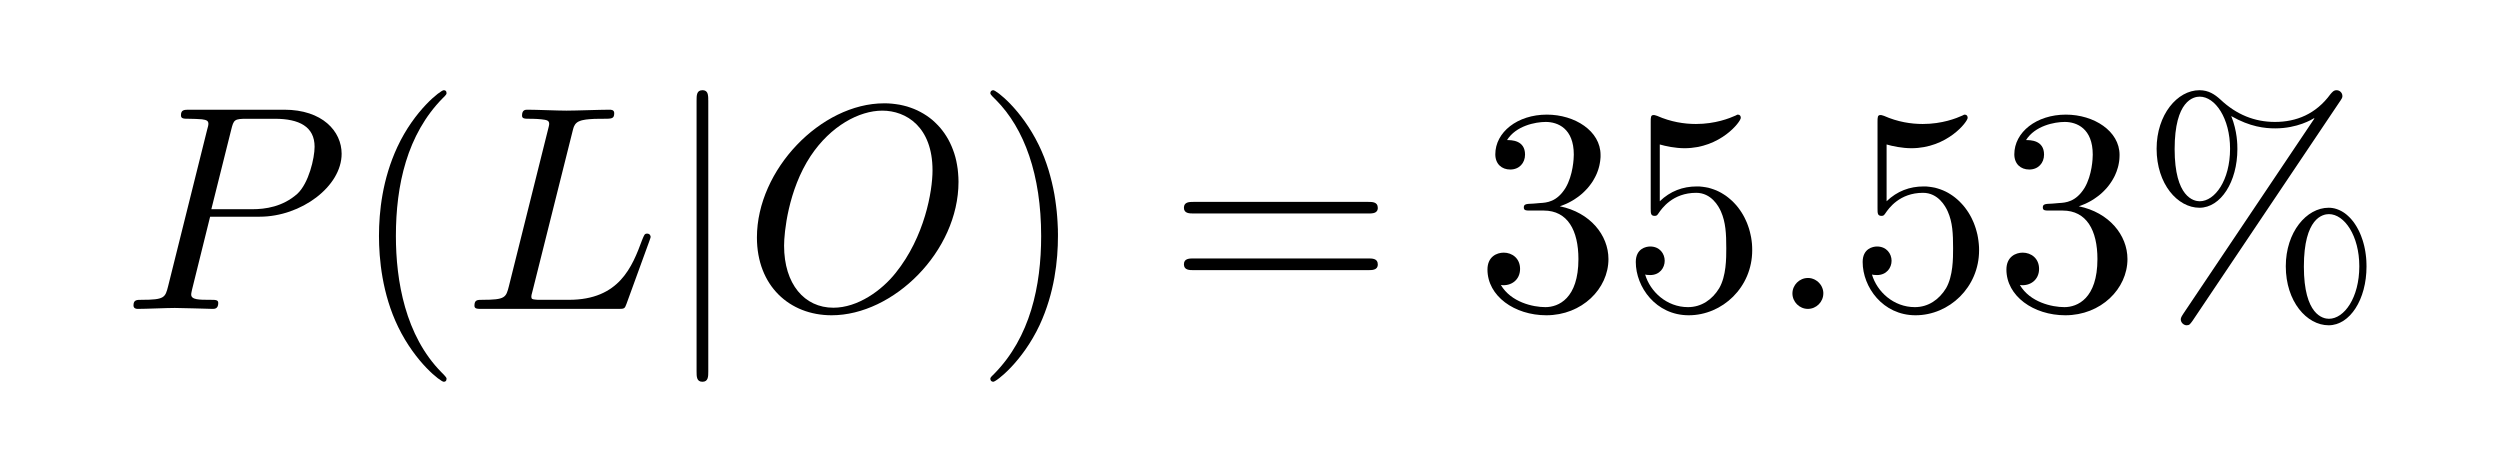
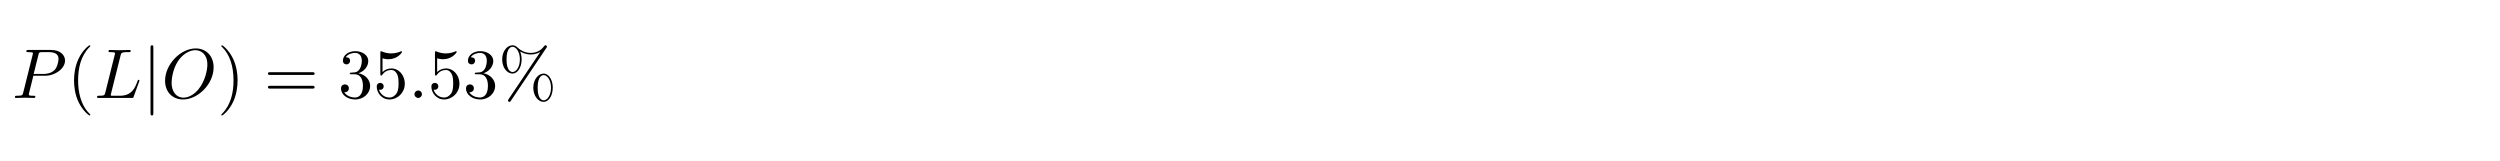
- <svg xmlns="http://www.w3.org/2000/svg" width="128.134mm" height="24.19mm" viewBox="0 0 128.134 24.19" version="1.1" id="svg11638">
-   <defs id="defs11632" />
-   <g id="layer1" transform="translate(-32.55689,-30.62969)">
-     <rect style="fill:#ffffff;fill-opacity:1;stroke:none;stroke-width:0.5;stroke-miterlimit:4;stroke-dasharray:none;stroke-opacity:1" id="rect12238" width="128.134" height="24.19" x="32.557" y="30.63" />
-     <g id="g12217" transform="translate(-45.35714,-54.42857)">
-       <g word-spacing="normal" letter-spacing="normal" font-size-adjust="none" font-stretch="normal" font-weight="normal" font-variant="normal" font-style="normal" stroke-miterlimit="10.433" xml:space="preserve" transform="matrix(0.3,0,0,-0.3,-52.5,222.75)" id="content" style="font-style:normal;font-variant:normal;font-weight:normal;font-stretch:normal;letter-spacing:normal;word-spacing:normal;text-anchor:start;fill:none;fill-opacity:1;fill-rule:evenodd;stroke:#000000;stroke-linecap:butt;stroke-linejoin:miter;stroke-miterlimit:10.433;stroke-dasharray:none;stroke-dashoffset:0;stroke-opacity:1">
-         <path id="path12186" d="m 470.61,421.95 0.21,1.28 3.39,13.56 c 0.43,1.74 0.54,1.89 2.68,1.89 h 4.79 c 4.14,0 6.78,-1.34 6.78,-4.78 0,-1.95 -1,-6.23 -2.94,-8.03 -2.5,-2.23 -5.48,-2.64 -7.69,-2.64 h -7.01 l -0.21,-1.28 h 8.47 c 7.08,0 14,5.17 14,10.75 0,3.84 -3.28,7.53 -9.81,7.53 h -16.14 c -0.95,0 -1.5,0 -1.5,-0.95 0,-0.6 0.45,-0.6 1.45,-0.6 0.64,0 1.55,-0.04 2.14,-0.09 0.8,-0.11 1.1,-0.25 1.1,-0.8 0,-0.2 -0.05,-0.36 -0.21,-0.95 l -6.67,-26.75 c -0.5,-1.95 -0.59,-2.34 -4.53,-2.34 -0.84,0 -1.39,0 -1.39,-0.96 0,-0.59 0.59,-0.59 0.73,-0.59 1.41,0 4.94,0.16 6.33,0.16 1.05,0 2.14,-0.07 3.19,-0.07 1.11,0 2.2,-0.09 3.25,-0.09 0.34,0 0.98,0 0.98,1 0,0.55 -0.43,0.55 -1.39,0.55 -1.84,0 -3.23,0 -3.23,0.89 0,0.29 0.09,0.54 0.14,0.84 z" style="fill:#000000;stroke-width:0" />
-         <path id="path12188" d="m 511,394.25 v 0.02 0.03 0.01 0.02 0.01 l -0.01,0.02 v 0.01 l -0.01,0.02 -0.01,0.02 -0.01,0.02 -0.01,0.02 -0.02,0.03 -0.01,0.02 -0.02,0.03 -0.02,0.03 -0.03,0.03 -0.02,0.03 -0.03,0.04 -0.02,0.02 -0.01,0.02 -0.02,0.02 -0.02,0.02 -0.02,0.02 -0.02,0.03 -0.02,0.02 -0.02,0.02 -0.02,0.03 -0.03,0.02 -0.02,0.03 -0.03,0.03 -0.03,0.03 -0.02,0.03 -0.03,0.03 -0.03,0.03 -0.03,0.03 -0.03,0.03 -0.04,0.04 -0.03,0.03 -0.04,0.04 -0.03,0.03 -0.04,0.04 -0.04,0.04 c -6.22,6.28 -7.81,15.69 -7.81,23.31 0,8.67 1.89,17.35 8.01,23.56 0.64,0.61 0.64,0.71 0.64,0.86 0,0.35 -0.18,0.49 -0.48,0.49 -0.5,0 -4.98,-3.38 -7.92,-9.7 -2.55,-5.49 -3.14,-11.02 -3.14,-15.21 0,-3.89 0.54,-9.9 3.28,-15.54 2.98,-6.13 7.28,-9.36 7.78,-9.36 0.3,0 0.48,0.14 0.48,0.5 z" style="fill:#000000;stroke-width:0" />
-         <path id="path12190" d="m 532.48,436.34 0.04,0.16 0.04,0.16 0.04,0.15 0.04,0.15 0.04,0.13 0.04,0.13 0.05,0.13 0.06,0.11 0.06,0.12 0.06,0.1 0.07,0.1 0.08,0.09 0.09,0.09 0.1,0.08 0.11,0.08 0.12,0.07 0.14,0.06 0.14,0.06 0.17,0.06 0.17,0.05 0.1,0.02 0.09,0.02 0.11,0.02 0.1,0.02 0.12,0.02 0.11,0.02 0.12,0.02 0.13,0.01 0.13,0.01 0.13,0.02 0.14,0.01 0.15,0.01 0.15,0.01 0.15,0.01 0.17,0.01 0.16,0.01 h 0.18 l 0.18,0.01 h 0.18 l 0.19,0.01 h 0.2 0.2 0.21 0.22 c 1.48,0 1.89,0 1.89,0.96 0,0.59 -0.55,0.59 -0.8,0.59 -1.65,0 -5.73,-0.16 -7.37,-0.16 -1.5,0 -5.14,0.16 -6.63,0.16 -0.36,0 -0.95,0 -0.95,-1 0,-0.55 0.45,-0.55 1.39,-0.55 0.11,0 1.05,0 1.91,-0.09 0.89,-0.11 1.34,-0.16 1.34,-0.8 0,-0.2 -0.06,-0.36 -0.2,-0.95 l -6.68,-26.75 c -0.5,-1.95 -0.61,-2.34 -4.54,-2.34 -0.85,0 -1.35,0 -1.35,-1 0,-0.55 0.46,-0.55 1.35,-0.55 h 23.08 c 1.18,0 1.23,0 1.54,0.84 l 3.92,10.77 c 0.21,0.55 0.21,0.64 0.21,0.7 0,0.19 -0.14,0.55 -0.6,0.55 -0.45,0 -0.5,-0.25 -0.84,-1.05 -1.7,-4.59 -3.89,-10.26 -12.52,-10.26 h -4.67 c -0.7,0 -0.79,0 -1.09,0.04 -0.5,0.05 -0.66,0.1 -0.66,0.5 0,0.14 0,0.25 0.25,1.14 z" style="fill:#000000;stroke-width:0" />
-         <path id="path12192" d="m 555.72,441.78 -0.01,0.16 v 0.17 0.16 l -0.01,0.08 v 0.08 l -0.01,0.08 -0.01,0.08 -0.01,0.07 -0.01,0.07 -0.01,0.07 -0.02,0.07 -0.02,0.07 -0.02,0.06 -0.02,0.06 -0.03,0.06 -0.03,0.06 -0.04,0.05 -0.04,0.05 -0.04,0.05 -0.05,0.04 -0.05,0.04 -0.02,0.01 -0.03,0.02 -0.03,0.02 -0.03,0.01 -0.03,0.01 -0.04,0.02 -0.03,0.01 -0.03,0.01 -0.04,0.01 -0.04,0.01 h -0.04 l -0.04,0.01 h -0.04 l -0.04,0.01 h -0.05 -0.04 c -1,0 -1,-0.89 -1,-1.78 v -46.24 c 0,-0.9 0,-1.79 1,-1.79 1,0 1,0.89 1,1.79 z" style="fill:#000000;stroke-width:0" />
-         <path id="path12194" d="m 598.47,427.92 -0.02,0.74 -0.05,0.73 -0.07,0.71 -0.11,0.7 -0.13,0.68 -0.16,0.66 -0.19,0.64 -0.22,0.62 -0.24,0.6 -0.27,0.59 -0.29,0.56 -0.32,0.54 -0.34,0.52 -0.37,0.5 -0.38,0.47 -0.42,0.45 -0.43,0.43 -0.45,0.41 -0.48,0.38 -0.49,0.35 -0.52,0.33 -0.53,0.3 -0.55,0.28 -0.57,0.25 -0.59,0.22 -0.6,0.2 -0.62,0.16 -0.63,0.14 -0.65,0.1 -0.67,0.08 -0.67,0.05 -0.69,0.01 -0.3,-1.25 c 4.09,0 8.58,-2.78 8.58,-10.2 0,-3.59 -1.35,-11.36 -6.28,-17.5 -2.4,-3.03 -6.49,-5.97 -10.66,-5.97 v 0 c -4.94,0 -8.42,4.03 -8.42,10.61 0,2.19 0.68,9.47 4.53,15.3 3.44,5.17 8.31,7.76 12.25,7.76 l 0.3,1.25 c -10.75,0 -21.72,-11.31 -21.72,-22.92 0,-8.26 5.57,-13.29 12.76,-13.29 10.55,0 21.68,10.9 21.68,22.81 z" style="fill:#000000;stroke-width:0" />
-         <path id="path12196" d="m 615.46,418.65 v 0.37 l -0.01,0.39 v 0.39 l -0.02,0.41 -0.04,0.84 -0.06,0.88 -0.08,0.92 -0.11,0.95 -0.13,0.97 -0.16,1.01 -0.2,1.02 -0.23,1.03 -0.27,1.05 -0.3,1.06 -0.35,1.07 -0.39,1.07 -0.22,0.53 -0.22,0.53 -0.24,0.53 -0.25,0.53 c -2.98,6.12 -7.27,9.36 -7.77,9.36 -0.29,0 -0.5,-0.19 -0.5,-0.49 0,-0.15 0,-0.25 0.94,-1.15 4.89,-4.92 7.74,-12.85 7.74,-23.27 0,-8.51 -1.85,-17.28 -8.04,-23.56 -0.64,-0.59 -0.64,-0.7 -0.64,-0.84 0,-0.3 0.21,-0.5 0.5,-0.5 0.5,0 4.97,3.39 7.93,9.71 2.53,5.47 3.12,11 3.12,15.19 z" style="fill:#000000;stroke-width:0" />
-         <path id="path12198" d="m 668.42,422.5 h 0.14 0.14 0.15 l 0.07,0.01 h 0.07 l 0.07,0.01 0.07,0.01 0.07,0.01 0.07,0.01 0.07,0.01 0.07,0.02 0.06,0.02 0.07,0.02 0.06,0.02 0.06,0.03 0.05,0.03 0.05,0.04 0.05,0.03 0.05,0.05 0.04,0.04 0.04,0.05 0.02,0.03 0.02,0.03 0.02,0.02 0.01,0.03 0.02,0.03 0.01,0.04 0.01,0.03 0.01,0.04 0.01,0.03 0.01,0.04 0.01,0.04 v 0.04 l 0.01,0.04 v 0.04 0.04 0.05 c 0,1 -0.95,1 -1.63,1 h -29.85 c -0.7,0 -1.64,0 -1.64,-1 0,-0.98 0.94,-0.98 1.69,-0.98 z" style="fill:#000000;stroke-width:0" />
-         <path id="path12200" d="m 668.47,412.82 h 0.06 0.07 l 0.13,0.01 h 0.14 0.07 l 0.07,0.01 0.07,0.01 h 0.07 l 0.07,0.01 0.07,0.02 0.06,0.01 0.07,0.02 0.06,0.02 0.06,0.02 0.06,0.02 0.06,0.03 0.05,0.03 0.06,0.04 0.05,0.04 0.04,0.04 0.05,0.05 0.02,0.02 0.02,0.03 0.01,0.02 0.02,0.03 0.02,0.03 0.01,0.03 0.02,0.03 0.01,0.03 0.01,0.04 0.01,0.03 0.01,0.04 0.01,0.04 0.01,0.04 v 0.04 l 0.01,0.04 v 0.04 0.05 0.04 c 0,1 -0.95,1 -1.68,1 h -29.75 c -0.75,0 -1.69,0 -1.69,-1 0,-1 0.94,-1 1.64,-1 z" style="fill:#000000;stroke-width:0" />
-         <path id="path12202" d="m 701.2,423.73 0.37,0.13 0.38,0.15 0.36,0.15 0.36,0.17 0.34,0.18 0.34,0.19 0.33,0.2 0.32,0.22 0.32,0.22 0.3,0.23 0.29,0.24 0.28,0.25 0.27,0.26 0.26,0.27 0.25,0.27 0.24,0.29 0.22,0.29 0.22,0.3 0.2,0.3 0.18,0.32 0.18,0.32 0.16,0.32 0.15,0.33 0.13,0.34 0.12,0.34 0.1,0.34 0.09,0.35 0.07,0.36 0.06,0.36 0.04,0.36 0.03,0.36 v 0.37 c 0,4.08 -4.39,6.88 -9.17,6.88 -5.03,0 -8.81,-3 -8.81,-6.78 0,-1.65 1.09,-2.6 2.55,-2.6 1.53,0 2.53,1.1 2.53,2.55 0,2.48 -2.35,2.48 -3.08,2.48 1.53,2.44 4.83,3.1 6.62,3.1 2.04,0 4.79,-1.1 4.79,-5.58 0,-0.61 -0.11,-3.49 -1.41,-5.69 -1.48,-2.39 -3.19,-2.53 -4.42,-2.59 -0.41,-0.05 -1.6,-0.14 -1.96,-0.14 -0.39,-0.05 -0.75,-0.1 -0.75,-0.6 0,-0.54 0.36,-0.54 1.21,-0.54 h 2.19 c 4.09,0 5.93,-3.39 5.93,-8.29 0,-6.76 -3.43,-8.21 -5.64,-8.21 -2.14,0 -5.87,0.84 -7.61,3.78 1.74,-0.24 3.28,0.86 3.28,2.75 0,1.79 -1.34,2.78 -2.79,2.78 -1.19,0 -2.78,-0.69 -2.78,-2.89 0,-4.53 4.62,-7.81 10.06,-7.81 6.08,0 10.61,4.53 10.61,9.6 0,4.1 -3.14,7.97 -8.31,9.02 z" style="fill:#000000;stroke-width:0" />
-         <path id="path12204" d="m 734.07,416.21 -0.01,0.56 -0.03,0.54 -0.06,0.54 -0.08,0.53 -0.11,0.53 -0.12,0.51 -0.14,0.5 -0.17,0.5 -0.18,0.48 -0.21,0.47 -0.22,0.46 -0.24,0.44 -0.26,0.43 -0.28,0.41 -0.29,0.4 -0.31,0.38 -0.33,0.36 -0.34,0.35 -0.36,0.32 -0.37,0.31 -0.38,0.29 -0.4,0.26 -0.41,0.25 -0.42,0.22 -0.43,0.2 -0.45,0.17 -0.45,0.15 -0.46,0.13 -0.48,0.09 -0.48,0.07 -0.49,0.05 -0.51,0.01 c -2.38,0 -4.53,-0.8 -6.32,-2.53 v 9.7 c 1,-0.29 2.64,-0.64 4.23,-0.64 6.13,0 9.61,4.53 9.61,5.19 0,0.3 -0.14,0.55 -0.5,0.55 -0.05,0 -0.14,0 -0.39,-0.16 -1,-0.45 -3.44,-1.44 -6.78,-1.44 -1.98,0 -4.28,0.35 -6.63,1.39 -0.39,0.14 -0.5,0.14 -0.59,0.14 -0.5,0 -0.5,-0.39 -0.5,-1.18 v -14.75 c 0,-0.89 0,-1.3 0.7,-1.3 0.35,0 0.44,0.16 0.64,0.45 0.55,0.8 2.4,3.49 6.43,3.49 2.59,0 3.84,-2.3 4.23,-3.19 0.81,-1.84 0.91,-3.78 0.91,-6.28 0,-1.74 0,-4.74 -1.21,-6.83 -1.18,-1.94 -3.03,-3.23 -5.33,-3.23 -3.63,0 -6.46,2.64 -7.32,5.57 0.15,-0.04 0.31,-0.09 0.86,-0.09 1.64,0 2.48,1.25 2.48,2.44 0,1.2 -0.84,2.44 -2.48,2.44 -0.71,0 -2.46,-0.35 -2.46,-2.65 0,-4.28 3.44,-9.1 9.04,-9.1 5.76,0 10.85,4.78 10.85,11.1 z" style="fill:#000000;stroke-width:0" />
-         <path id="path12206" d="m 746.22,408.84 v 0.13 l -0.01,0.14 -0.02,0.13 -0.02,0.13 -0.03,0.12 -0.04,0.13 -0.04,0.12 -0.05,0.12 -0.05,0.12 -0.06,0.11 -0.06,0.11 -0.07,0.11 -0.08,0.1 -0.08,0.1 -0.08,0.1 -0.09,0.09 -0.09,0.09 -0.09,0.08 -0.1,0.08 -0.11,0.07 -0.11,0.07 -0.11,0.07 -0.11,0.06 -0.12,0.05 -0.12,0.05 -0.12,0.04 -0.12,0.04 -0.13,0.03 -0.13,0.02 -0.13,0.02 -0.14,0.01 h -0.13 c -1.44,0 -2.64,-1.2 -2.64,-2.64 0,-1.44 1.2,-2.64 2.64,-2.64 1.45,0 2.64,1.2 2.64,2.64 z" style="fill:#000000;stroke-width:0" />
-         <path id="path12208" d="m 772.83,416.21 -0.01,0.56 -0.04,0.54 -0.06,0.54 -0.08,0.53 -0.1,0.53 -0.13,0.51 -0.14,0.5 -0.17,0.5 -0.18,0.48 -0.21,0.47 -0.22,0.46 -0.24,0.44 -0.26,0.43 -0.28,0.41 -0.29,0.4 -0.31,0.38 -0.33,0.36 -0.34,0.35 -0.35,0.32 -0.37,0.31 -0.39,0.29 -0.39,0.26 -0.41,0.25 -0.42,0.22 -0.44,0.2 -0.44,0.17 -0.46,0.15 -0.46,0.13 -0.48,0.09 -0.48,0.07 -0.49,0.05 -0.5,0.01 c -2.39,0 -4.53,-0.8 -6.33,-2.53 v 9.7 c 1,-0.29 2.64,-0.64 4.24,-0.64 6.12,0 9.61,4.53 9.61,5.19 0,0.3 -0.15,0.55 -0.5,0.55 -0.05,0 -0.15,0 -0.4,-0.16 -1,-0.45 -3.43,-1.44 -6.78,-1.44 -1.98,0 -4.28,0.35 -6.62,1.39 -0.39,0.14 -0.5,0.14 -0.6,0.14 -0.5,0 -0.5,-0.39 -0.5,-1.18 v -14.75 c 0,-0.89 0,-1.3 0.71,-1.3 0.34,0 0.43,0.16 0.64,0.45 0.55,0.8 2.39,3.49 6.42,3.49 2.59,0 3.84,-2.3 4.23,-3.19 0.82,-1.84 0.91,-3.78 0.91,-6.28 0,-1.74 0,-4.74 -1.2,-6.83 -1.19,-1.94 -3.03,-3.23 -5.33,-3.23 -3.64,0 -6.47,2.64 -7.33,5.57 0.16,-0.04 0.31,-0.09 0.86,-0.09 1.64,0 2.49,1.25 2.49,2.44 0,1.2 -0.85,2.44 -2.49,2.44 -0.7,0 -2.45,-0.35 -2.45,-2.65 0,-4.28 3.44,-9.1 9.03,-9.1 5.76,0 10.86,4.78 10.86,11.1 z" style="fill:#000000;stroke-width:0" />
-         <path id="path12210" d="m 789.86,423.73 0.38,0.13 0.37,0.15 0.37,0.15 0.35,0.17 0.35,0.18 0.34,0.19 0.33,0.2 0.32,0.22 0.31,0.22 0.31,0.23 0.29,0.24 0.28,0.25 0.27,0.26 0.26,0.27 0.25,0.27 0.24,0.29 0.22,0.29 0.21,0.3 0.2,0.3 0.19,0.32 0.18,0.32 0.16,0.32 0.14,0.33 0.14,0.34 0.11,0.34 0.11,0.34 0.09,0.35 0.07,0.36 0.06,0.36 0.04,0.36 0.02,0.36 0.01,0.37 c 0,4.08 -4.39,6.88 -9.17,6.88 -5.03,0 -8.81,-3 -8.81,-6.78 0,-1.65 1.09,-2.6 2.55,-2.6 1.53,0 2.53,1.1 2.53,2.55 0,2.48 -2.35,2.48 -3.08,2.48 1.53,2.44 4.83,3.1 6.62,3.1 2.03,0 4.78,-1.1 4.78,-5.58 0,-0.61 -0.1,-3.49 -1.4,-5.69 -1.49,-2.39 -3.19,-2.53 -4.42,-2.59 -0.41,-0.05 -1.6,-0.14 -1.96,-0.14 -0.39,-0.05 -0.75,-0.1 -0.75,-0.6 0,-0.54 0.36,-0.54 1.21,-0.54 h 2.18 c 4.1,0 5.94,-3.39 5.94,-8.29 0,-6.76 -3.44,-8.21 -5.64,-8.21 -2.14,0 -5.88,0.84 -7.61,3.78 1.73,-0.24 3.28,0.86 3.28,2.75 0,1.79 -1.34,2.78 -2.8,2.78 -1.18,0 -2.78,-0.69 -2.78,-2.89 0,-4.53 4.63,-7.81 10.07,-7.81 6.08,0 10.61,4.53 10.61,9.6 0,4.1 -3.15,7.97 -8.32,9.02 z" style="fill:#000000;stroke-width:0" />
-         <path id="path12212" d="m 834.49,441.67 0.03,0.04 0.03,0.04 0.02,0.04 0.02,0.03 0.03,0.04 0.02,0.03 0.02,0.04 0.02,0.03 0.02,0.03 0.02,0.03 0.01,0.03 0.02,0.03 0.02,0.02 0.01,0.03 0.01,0.02 0.02,0.03 0.01,0.02 0.01,0.03 0.01,0.02 0.01,0.03 0.01,0.02 v 0.02 l 0.01,0.03 0.01,0.02 v 0.02 l 0.01,0.03 v 0.02 0.03 l 0.01,0.02 v 0.03 0.03 0.02 c 0,0.55 -0.45,0.99 -1,0.99 -0.5,0 -0.75,-0.35 -1.05,-0.69 -2.48,-3.39 -5.83,-4.73 -9.47,-4.73 -3.48,0 -6.58,1.25 -9.31,3.82 -0.95,0.86 -2,1.6 -3.59,1.6 l 0.04,-1.1 c 2.64,0 5.19,-3.68 5.19,-8.9 0,-5.39 -2.59,-8.97 -5.19,-8.97 v 0 c -0.98,0 -4.28,0.64 -4.28,8.91 0,8.32 3.25,8.96 4.28,8.96 l -0.04,1.1 c -3.78,0 -7.32,-4.17 -7.32,-10 0,-6.03 3.58,-10.08 7.32,-10.08 3.64,0 6.48,4.44 6.48,10.02 0,0.7 0,3.04 -1.05,5.64 3.24,-1.85 5.74,-2.1 7.52,-2.1 3.8,0 6.33,1.55 6.62,1.74 l 0.07,-0.05 -22.38,-33.33 c -0.45,-0.64 -0.45,-0.89 -0.45,-1 0,-0.54 0.5,-1 1,-1 0.5,0 0.59,0.21 1,0.75 z" style="fill:#000000;stroke-width:0" />
-         <path id="path12214" d="m 839.02,413.42 -0.01,0.53 -0.02,0.53 -0.04,0.51 -0.06,0.51 -0.07,0.49 -0.09,0.49 -0.1,0.47 -0.12,0.46 -0.13,0.45 -0.15,0.43 -0.15,0.42 -0.17,0.41 -0.18,0.39 -0.2,0.38 -0.2,0.36 -0.22,0.35 -0.22,0.33 -0.24,0.31 -0.24,0.29 -0.26,0.28 -0.26,0.25 -0.27,0.24 -0.28,0.22 -0.28,0.19 -0.3,0.18 -0.3,0.15 -0.3,0.13 -0.31,0.11 -0.32,0.09 -0.32,0.06 -0.33,0.04 -0.33,0.01 0.05,-1.09 c 2.64,0 5.19,-3.69 5.19,-8.91 0,-5.39 -2.59,-8.97 -5.19,-8.97 v 0 c -1,0 -4.28,0.64 -4.28,8.91 0,8.33 3.23,8.97 4.28,8.97 l -0.05,1.09 c -3.79,0 -7.32,-4.17 -7.32,-10 0,-6.03 3.59,-10.08 7.32,-10.08 3.65,0 6.47,4.44 6.47,10.02 z" style="fill:#000000;stroke-width:0" />
+ <svg xmlns="http://www.w3.org/2000/svg" width="532mm" height="34.211mm" viewBox="0 0 532 34.211" version="1.1" id="svg10101">
+   <defs id="defs10095" />
+   <g id="layer1" transform="translate(120.1012,90.8427)">
+     <rect style="fill:#ffffff;fill-opacity:1;stroke:none;stroke-width:0.5;stroke-miterlimit:4;stroke-dasharray:none;stroke-opacity:1" id="rect5597" width="532" height="34.211" x="-120.101" y="-90.843" />
+     <g id="g2086" transform="translate(-201.6842,-170.8909)">
+       <g word-spacing="normal" letter-spacing="normal" font-size-adjust="none" font-stretch="normal" font-weight="normal" font-variant="normal" font-style="normal" stroke-miterlimit="10.433" xml:space="preserve" transform="matrix(0.3,0,0,-0.3,-52.5,222.75)" id="g2084" style="font-style:normal;font-variant:normal;font-weight:normal;font-stretch:normal;letter-spacing:normal;word-spacing:normal;text-anchor:start;fill:none;fill-opacity:1;fill-rule:evenodd;stroke:#000000;stroke-linecap:butt;stroke-linejoin:miter;stroke-miterlimit:10.433;stroke-dasharray:none;stroke-dashoffset:0;stroke-opacity:1">
+         <path id="path2054" d="m 470.61,421.95 0.21,1.28 3.39,13.56 c 0.43,1.74 0.54,1.89 2.68,1.89 h 4.79 c 4.14,0 6.78,-1.34 6.78,-4.78 0,-1.95 -1,-6.23 -2.94,-8.03 -2.5,-2.23 -5.48,-2.64 -7.69,-2.64 h -7.01 l -0.21,-1.28 h 8.47 c 7.08,0 14,5.17 14,10.75 0,3.84 -3.28,7.53 -9.81,7.53 h -16.14 c -0.95,0 -1.5,0 -1.5,-0.95 0,-0.6 0.45,-0.6 1.45,-0.6 0.64,0 1.55,-0.04 2.14,-0.09 0.8,-0.11 1.1,-0.25 1.1,-0.8 0,-0.2 -0.05,-0.36 -0.21,-0.95 l -6.67,-26.75 c -0.5,-1.95 -0.59,-2.34 -4.53,-2.34 -0.84,0 -1.39,0 -1.39,-0.96 0,-0.59 0.59,-0.59 0.73,-0.59 1.41,0 4.94,0.16 6.33,0.16 1.05,0 2.14,-0.07 3.19,-0.07 1.11,0 2.2,-0.09 3.25,-0.09 0.34,0 0.98,0 0.98,1 0,0.55 -0.43,0.55 -1.39,0.55 -1.84,0 -3.23,0 -3.23,0.89 0,0.29 0.09,0.54 0.14,0.84 z" style="fill:#000000;stroke-width:0" />
+         <path id="path2056" d="m 511,394.25 v 0.02 0.03 0.01 0.02 0.01 l -0.01,0.02 v 0.01 l -0.01,0.02 -0.01,0.02 -0.01,0.02 -0.01,0.02 -0.02,0.03 -0.01,0.02 -0.02,0.03 -0.02,0.03 -0.03,0.03 -0.02,0.03 -0.03,0.04 -0.02,0.02 -0.01,0.02 -0.02,0.02 -0.02,0.02 -0.02,0.02 -0.02,0.03 -0.02,0.02 -0.02,0.02 -0.02,0.03 -0.03,0.02 -0.02,0.03 -0.03,0.03 -0.03,0.03 -0.02,0.03 -0.03,0.03 -0.03,0.03 -0.03,0.03 -0.03,0.03 -0.04,0.04 -0.03,0.03 -0.04,0.04 -0.03,0.03 -0.04,0.04 -0.04,0.04 c -6.22,6.28 -7.81,15.69 -7.81,23.31 0,8.67 1.89,17.35 8.01,23.56 0.64,0.61 0.64,0.71 0.64,0.86 0,0.35 -0.18,0.49 -0.48,0.49 -0.5,0 -4.98,-3.38 -7.92,-9.7 -2.55,-5.49 -3.14,-11.02 -3.14,-15.21 0,-3.89 0.54,-9.9 3.28,-15.54 2.98,-6.13 7.28,-9.36 7.78,-9.36 0.3,0 0.48,0.14 0.48,0.5 z" style="fill:#000000;stroke-width:0" />
+         <path id="path2058" d="m 532.48,436.34 0.04,0.16 0.04,0.16 0.04,0.15 0.04,0.15 0.04,0.13 0.04,0.13 0.05,0.13 0.06,0.11 0.06,0.12 0.06,0.1 0.07,0.1 0.08,0.09 0.09,0.09 0.1,0.08 0.11,0.08 0.12,0.07 0.14,0.06 0.14,0.06 0.17,0.06 0.17,0.05 0.1,0.02 0.09,0.02 0.11,0.02 0.1,0.02 0.12,0.02 0.11,0.02 0.12,0.02 0.13,0.01 0.13,0.01 0.13,0.02 0.14,0.01 0.15,0.01 0.15,0.01 0.15,0.01 0.17,0.01 0.16,0.01 h 0.18 l 0.18,0.01 h 0.18 l 0.19,0.01 h 0.2 0.2 0.21 0.22 c 1.48,0 1.89,0 1.89,0.96 0,0.59 -0.55,0.59 -0.8,0.59 -1.65,0 -5.73,-0.16 -7.37,-0.16 -1.5,0 -5.14,0.16 -6.63,0.16 -0.36,0 -0.95,0 -0.95,-1 0,-0.55 0.45,-0.55 1.39,-0.55 0.11,0 1.05,0 1.91,-0.09 0.89,-0.11 1.34,-0.16 1.34,-0.8 0,-0.2 -0.06,-0.36 -0.2,-0.95 l -6.68,-26.75 c -0.5,-1.95 -0.61,-2.34 -4.54,-2.34 -0.85,0 -1.35,0 -1.35,-1 0,-0.55 0.46,-0.55 1.35,-0.55 h 23.08 c 1.18,0 1.23,0 1.54,0.84 l 3.92,10.77 c 0.21,0.55 0.21,0.64 0.21,0.7 0,0.19 -0.14,0.55 -0.6,0.55 -0.45,0 -0.5,-0.25 -0.84,-1.05 -1.7,-4.59 -3.89,-10.26 -12.52,-10.26 h -4.67 c -0.7,0 -0.79,0 -1.09,0.04 -0.5,0.05 -0.66,0.1 -0.66,0.5 0,0.14 0,0.25 0.25,1.14 z" style="fill:#000000;stroke-width:0" />
+         <path id="path2060" d="m 555.72,441.78 -0.01,0.16 v 0.17 0.16 l -0.01,0.08 v 0.08 l -0.01,0.08 -0.01,0.08 -0.01,0.07 -0.01,0.07 -0.01,0.07 -0.02,0.07 -0.02,0.07 -0.02,0.06 -0.02,0.06 -0.03,0.06 -0.03,0.06 -0.04,0.05 -0.04,0.05 -0.04,0.05 -0.05,0.04 -0.05,0.04 -0.02,0.01 -0.03,0.02 -0.03,0.02 -0.03,0.01 -0.03,0.01 -0.04,0.02 -0.03,0.01 -0.03,0.01 -0.04,0.01 -0.04,0.01 h -0.04 l -0.04,0.01 h -0.04 l -0.04,0.01 h -0.05 -0.04 c -1,0 -1,-0.89 -1,-1.78 v -46.24 c 0,-0.9 0,-1.79 1,-1.79 1,0 1,0.89 1,1.79 z" style="fill:#000000;stroke-width:0" />
+         <path id="path2062" d="m 598.47,427.92 -0.02,0.74 -0.05,0.73 -0.07,0.71 -0.11,0.7 -0.13,0.68 -0.16,0.66 -0.19,0.64 -0.22,0.62 -0.24,0.6 -0.27,0.59 -0.29,0.56 -0.32,0.54 -0.34,0.52 -0.37,0.5 -0.38,0.47 -0.42,0.45 -0.43,0.43 -0.45,0.41 -0.48,0.38 -0.49,0.35 -0.52,0.33 -0.53,0.3 -0.55,0.28 -0.57,0.25 -0.59,0.22 -0.6,0.2 -0.62,0.16 -0.63,0.14 -0.65,0.1 -0.67,0.08 -0.67,0.05 -0.69,0.01 -0.3,-1.25 c 4.09,0 8.58,-2.78 8.58,-10.2 0,-3.59 -1.35,-11.36 -6.28,-17.5 -2.4,-3.03 -6.49,-5.97 -10.66,-5.97 v 0 c -4.94,0 -8.42,4.03 -8.42,10.61 0,2.19 0.68,9.47 4.53,15.3 3.44,5.17 8.31,7.76 12.25,7.76 l 0.3,1.25 c -10.75,0 -21.72,-11.31 -21.72,-22.92 0,-8.26 5.57,-13.29 12.76,-13.29 10.55,0 21.68,10.9 21.68,22.81 z" style="fill:#000000;stroke-width:0" />
+         <path id="path2064" d="m 615.46,418.65 v 0.37 l -0.01,0.39 v 0.39 l -0.02,0.41 -0.04,0.84 -0.06,0.88 -0.08,0.92 -0.11,0.95 -0.13,0.97 -0.16,1.01 -0.2,1.02 -0.23,1.03 -0.27,1.05 -0.3,1.06 -0.35,1.07 -0.39,1.07 -0.22,0.53 -0.22,0.53 -0.24,0.53 -0.25,0.53 c -2.98,6.12 -7.27,9.36 -7.77,9.36 -0.29,0 -0.5,-0.19 -0.5,-0.49 0,-0.15 0,-0.25 0.94,-1.15 4.89,-4.92 7.74,-12.85 7.74,-23.27 0,-8.51 -1.85,-17.28 -8.04,-23.56 -0.64,-0.59 -0.64,-0.7 -0.64,-0.84 0,-0.3 0.21,-0.5 0.5,-0.5 0.5,0 4.97,3.39 7.93,9.71 2.53,5.47 3.12,11 3.12,15.19 z" style="fill:#000000;stroke-width:0" />
+         <path id="path2066" d="m 668.42,422.5 h 0.14 0.14 0.15 l 0.07,0.01 h 0.07 l 0.07,0.01 0.07,0.01 0.07,0.01 0.07,0.01 0.07,0.01 0.07,0.02 0.06,0.02 0.07,0.02 0.06,0.02 0.06,0.03 0.05,0.03 0.05,0.04 0.05,0.03 0.05,0.05 0.04,0.04 0.04,0.05 0.02,0.03 0.02,0.03 0.02,0.02 0.01,0.03 0.02,0.03 0.01,0.04 0.01,0.03 0.01,0.04 0.01,0.03 0.01,0.04 0.01,0.04 v 0.04 l 0.01,0.04 v 0.04 0.04 0.05 c 0,1 -0.95,1 -1.63,1 h -29.85 c -0.7,0 -1.64,0 -1.64,-1 0,-0.98 0.94,-0.98 1.69,-0.98 z" style="fill:#000000;stroke-width:0" />
+         <path id="path2068" d="m 668.47,412.82 h 0.06 0.07 l 0.13,0.01 h 0.14 0.07 l 0.07,0.01 0.07,0.01 h 0.07 l 0.07,0.01 0.07,0.02 0.06,0.01 0.07,0.02 0.06,0.02 0.06,0.02 0.06,0.02 0.06,0.03 0.05,0.03 0.06,0.04 0.05,0.04 0.04,0.04 0.05,0.05 0.02,0.02 0.02,0.03 0.01,0.02 0.02,0.03 0.02,0.03 0.01,0.03 0.02,0.03 0.01,0.03 0.01,0.04 0.01,0.03 0.01,0.04 0.01,0.04 0.01,0.04 v 0.04 l 0.01,0.04 v 0.04 0.05 0.04 c 0,1 -0.95,1 -1.68,1 h -29.75 c -0.75,0 -1.69,0 -1.69,-1 0,-1 0.94,-1 1.64,-1 z" style="fill:#000000;stroke-width:0" />
+         <path id="path2070" d="m 701.2,423.73 0.37,0.13 0.38,0.15 0.36,0.15 0.36,0.17 0.34,0.18 0.34,0.19 0.33,0.2 0.32,0.22 0.32,0.22 0.3,0.23 0.29,0.24 0.28,0.25 0.27,0.26 0.26,0.27 0.25,0.27 0.24,0.29 0.22,0.29 0.22,0.3 0.2,0.3 0.18,0.32 0.18,0.32 0.16,0.32 0.15,0.33 0.13,0.34 0.12,0.34 0.1,0.34 0.09,0.35 0.07,0.36 0.06,0.36 0.04,0.36 0.03,0.36 v 0.37 c 0,4.08 -4.39,6.88 -9.17,6.88 -5.03,0 -8.81,-3 -8.81,-6.78 0,-1.65 1.09,-2.6 2.55,-2.6 1.53,0 2.53,1.1 2.53,2.55 0,2.48 -2.35,2.48 -3.08,2.48 1.53,2.44 4.83,3.1 6.62,3.1 2.04,0 4.79,-1.1 4.79,-5.58 0,-0.61 -0.11,-3.49 -1.41,-5.69 -1.48,-2.39 -3.19,-2.53 -4.42,-2.59 -0.41,-0.05 -1.6,-0.14 -1.96,-0.14 -0.39,-0.05 -0.75,-0.1 -0.75,-0.6 0,-0.54 0.36,-0.54 1.21,-0.54 h 2.19 c 4.09,0 5.93,-3.39 5.93,-8.29 0,-6.76 -3.43,-8.21 -5.64,-8.21 -2.14,0 -5.87,0.84 -7.61,3.78 1.74,-0.24 3.28,0.86 3.28,2.75 0,1.79 -1.34,2.78 -2.79,2.78 -1.19,0 -2.78,-0.69 -2.78,-2.89 0,-4.53 4.62,-7.81 10.06,-7.81 6.08,0 10.61,4.53 10.61,9.6 0,4.1 -3.14,7.97 -8.31,9.02 z" style="fill:#000000;stroke-width:0" />
+         <path id="path2072" d="m 734.07,416.21 -0.01,0.56 -0.03,0.54 -0.06,0.54 -0.08,0.53 -0.11,0.53 -0.12,0.51 -0.14,0.5 -0.17,0.5 -0.18,0.48 -0.21,0.47 -0.22,0.46 -0.24,0.44 -0.26,0.43 -0.28,0.41 -0.29,0.4 -0.31,0.38 -0.33,0.36 -0.34,0.35 -0.36,0.32 -0.37,0.31 -0.38,0.29 -0.4,0.26 -0.41,0.25 -0.42,0.22 -0.43,0.2 -0.45,0.17 -0.45,0.15 -0.46,0.13 -0.48,0.09 -0.48,0.07 -0.49,0.05 -0.51,0.01 c -2.38,0 -4.53,-0.8 -6.32,-2.53 v 9.7 c 1,-0.29 2.64,-0.64 4.23,-0.64 6.13,0 9.61,4.53 9.61,5.19 0,0.3 -0.14,0.55 -0.5,0.55 -0.05,0 -0.14,0 -0.39,-0.16 -1,-0.45 -3.44,-1.44 -6.78,-1.44 -1.98,0 -4.28,0.35 -6.63,1.39 -0.39,0.14 -0.5,0.14 -0.59,0.14 -0.5,0 -0.5,-0.39 -0.5,-1.18 v -14.75 c 0,-0.89 0,-1.3 0.7,-1.3 0.35,0 0.44,0.16 0.64,0.45 0.55,0.8 2.4,3.49 6.43,3.49 2.59,0 3.84,-2.3 4.23,-3.19 0.81,-1.84 0.91,-3.78 0.91,-6.28 0,-1.74 0,-4.74 -1.21,-6.83 -1.18,-1.94 -3.03,-3.23 -5.33,-3.23 -3.63,0 -6.46,2.64 -7.32,5.57 0.15,-0.04 0.31,-0.09 0.86,-0.09 1.64,0 2.48,1.25 2.48,2.44 0,1.2 -0.84,2.44 -2.48,2.44 -0.71,0 -2.46,-0.35 -2.46,-2.65 0,-4.28 3.44,-9.1 9.04,-9.1 5.76,0 10.85,4.78 10.85,11.1 z" style="fill:#000000;stroke-width:0" />
+         <path id="path2074" d="m 746.22,408.84 v 0.13 l -0.01,0.14 -0.02,0.13 -0.02,0.13 -0.03,0.12 -0.04,0.13 -0.04,0.12 -0.05,0.12 -0.05,0.12 -0.06,0.11 -0.06,0.11 -0.07,0.11 -0.08,0.1 -0.08,0.1 -0.08,0.1 -0.09,0.09 -0.09,0.09 -0.09,0.08 -0.1,0.08 -0.11,0.07 -0.11,0.07 -0.11,0.07 -0.11,0.06 -0.12,0.05 -0.12,0.05 -0.12,0.04 -0.12,0.04 -0.13,0.03 -0.13,0.02 -0.13,0.02 -0.14,0.01 h -0.13 c -1.44,0 -2.64,-1.2 -2.64,-2.64 0,-1.44 1.2,-2.64 2.64,-2.64 1.45,0 2.64,1.2 2.64,2.64 z" style="fill:#000000;stroke-width:0" />
+         <path id="path2076" d="m 772.83,416.21 -0.01,0.56 -0.04,0.54 -0.06,0.54 -0.08,0.53 -0.1,0.53 -0.13,0.51 -0.14,0.5 -0.17,0.5 -0.18,0.48 -0.21,0.47 -0.22,0.46 -0.24,0.44 -0.26,0.43 -0.28,0.41 -0.29,0.4 -0.31,0.38 -0.33,0.36 -0.34,0.35 -0.35,0.32 -0.37,0.31 -0.39,0.29 -0.39,0.26 -0.41,0.25 -0.42,0.22 -0.44,0.2 -0.44,0.17 -0.46,0.15 -0.46,0.13 -0.48,0.09 -0.48,0.07 -0.49,0.05 -0.5,0.01 c -2.39,0 -4.53,-0.8 -6.33,-2.53 v 9.7 c 1,-0.29 2.64,-0.64 4.24,-0.64 6.12,0 9.61,4.53 9.61,5.19 0,0.3 -0.15,0.55 -0.5,0.55 -0.05,0 -0.15,0 -0.4,-0.16 -1,-0.45 -3.43,-1.44 -6.78,-1.44 -1.98,0 -4.28,0.35 -6.62,1.39 -0.39,0.14 -0.5,0.14 -0.6,0.14 -0.5,0 -0.5,-0.39 -0.5,-1.18 v -14.75 c 0,-0.89 0,-1.3 0.71,-1.3 0.34,0 0.43,0.16 0.64,0.45 0.55,0.8 2.39,3.49 6.42,3.49 2.59,0 3.84,-2.3 4.23,-3.19 0.82,-1.84 0.91,-3.78 0.91,-6.28 0,-1.74 0,-4.74 -1.2,-6.83 -1.19,-1.94 -3.03,-3.23 -5.33,-3.23 -3.64,0 -6.47,2.64 -7.33,5.57 0.16,-0.04 0.31,-0.09 0.86,-0.09 1.64,0 2.49,1.25 2.49,2.44 0,1.2 -0.85,2.44 -2.49,2.44 -0.7,0 -2.45,-0.35 -2.45,-2.65 0,-4.28 3.44,-9.1 9.03,-9.1 5.76,0 10.86,4.78 10.86,11.1 z" style="fill:#000000;stroke-width:0" />
+         <path id="path2078" d="m 789.86,423.73 0.38,0.13 0.37,0.15 0.37,0.15 0.35,0.17 0.35,0.18 0.34,0.19 0.33,0.2 0.32,0.22 0.31,0.22 0.31,0.23 0.29,0.24 0.28,0.25 0.27,0.26 0.26,0.27 0.25,0.27 0.24,0.29 0.22,0.29 0.21,0.3 0.2,0.3 0.19,0.32 0.18,0.32 0.16,0.32 0.14,0.33 0.14,0.34 0.11,0.34 0.11,0.34 0.09,0.35 0.07,0.36 0.06,0.36 0.04,0.36 0.02,0.36 0.01,0.37 c 0,4.08 -4.39,6.88 -9.17,6.88 -5.03,0 -8.81,-3 -8.81,-6.78 0,-1.65 1.09,-2.6 2.55,-2.6 1.53,0 2.53,1.1 2.53,2.55 0,2.48 -2.35,2.48 -3.08,2.48 1.53,2.44 4.83,3.1 6.62,3.1 2.03,0 4.78,-1.1 4.78,-5.58 0,-0.61 -0.1,-3.49 -1.4,-5.69 -1.49,-2.39 -3.19,-2.53 -4.42,-2.59 -0.41,-0.05 -1.6,-0.14 -1.96,-0.14 -0.39,-0.05 -0.75,-0.1 -0.75,-0.6 0,-0.54 0.36,-0.54 1.21,-0.54 h 2.18 c 4.1,0 5.94,-3.39 5.94,-8.29 0,-6.76 -3.44,-8.21 -5.64,-8.21 -2.14,0 -5.88,0.84 -7.61,3.78 1.73,-0.24 3.28,0.86 3.28,2.75 0,1.79 -1.34,2.78 -2.8,2.78 -1.18,0 -2.78,-0.69 -2.78,-2.89 0,-4.53 4.63,-7.81 10.07,-7.81 6.08,0 10.61,4.53 10.61,9.6 0,4.1 -3.15,7.97 -8.32,9.02 z" style="fill:#000000;stroke-width:0" />
+         <path id="path2080" d="m 834.49,441.67 0.03,0.04 0.03,0.04 0.02,0.04 0.02,0.03 0.03,0.04 0.02,0.03 0.02,0.04 0.02,0.03 0.02,0.03 0.02,0.03 0.01,0.03 0.02,0.03 0.02,0.02 0.01,0.03 0.01,0.02 0.02,0.03 0.01,0.02 0.01,0.03 0.01,0.02 0.01,0.03 0.01,0.02 v 0.02 l 0.01,0.03 0.01,0.02 v 0.02 l 0.01,0.03 v 0.02 0.03 l 0.01,0.02 v 0.03 0.03 0.02 c 0,0.55 -0.45,0.99 -1,0.99 -0.5,0 -0.75,-0.35 -1.05,-0.69 -2.48,-3.39 -5.83,-4.73 -9.47,-4.73 -3.48,0 -6.58,1.25 -9.31,3.82 -0.95,0.86 -2,1.6 -3.59,1.6 l 0.04,-1.1 c 2.64,0 5.19,-3.68 5.19,-8.9 0,-5.39 -2.59,-8.97 -5.19,-8.97 v 0 c -0.98,0 -4.28,0.64 -4.28,8.91 0,8.32 3.25,8.96 4.28,8.96 l -0.04,1.1 c -3.78,0 -7.32,-4.17 -7.32,-10 0,-6.03 3.58,-10.08 7.32,-10.08 3.64,0 6.48,4.44 6.48,10.02 0,0.7 0,3.04 -1.05,5.64 3.24,-1.85 5.74,-2.1 7.52,-2.1 3.8,0 6.33,1.55 6.62,1.74 l 0.07,-0.05 -22.38,-33.33 c -0.45,-0.64 -0.45,-0.89 -0.45,-1 0,-0.54 0.5,-1 1,-1 0.5,0 0.59,0.21 1,0.75 z" style="fill:#000000;stroke-width:0" />
+         <path id="path2082" d="m 839.02,413.42 -0.01,0.53 -0.02,0.53 -0.04,0.51 -0.06,0.51 -0.07,0.49 -0.09,0.49 -0.1,0.47 -0.12,0.46 -0.13,0.45 -0.15,0.43 -0.15,0.42 -0.17,0.41 -0.18,0.39 -0.2,0.38 -0.2,0.36 -0.22,0.35 -0.22,0.33 -0.24,0.31 -0.24,0.29 -0.26,0.28 -0.26,0.25 -0.27,0.24 -0.28,0.22 -0.28,0.19 -0.3,0.18 -0.3,0.15 -0.3,0.13 -0.31,0.11 -0.32,0.09 -0.32,0.06 -0.33,0.04 -0.33,0.01 0.05,-1.09 c 2.64,0 5.19,-3.69 5.19,-8.91 0,-5.39 -2.59,-8.97 -5.19,-8.97 v 0 c -1,0 -4.28,0.64 -4.28,8.91 0,8.33 3.23,8.97 4.28,8.97 l -0.05,1.09 c -3.79,0 -7.32,-4.17 -7.32,-10 0,-6.03 3.59,-10.08 7.32,-10.08 3.65,0 6.47,4.44 6.47,10.02 z" style="fill:#000000;stroke-width:0" />
      </g>
    </g>
  </g>
</svg>
